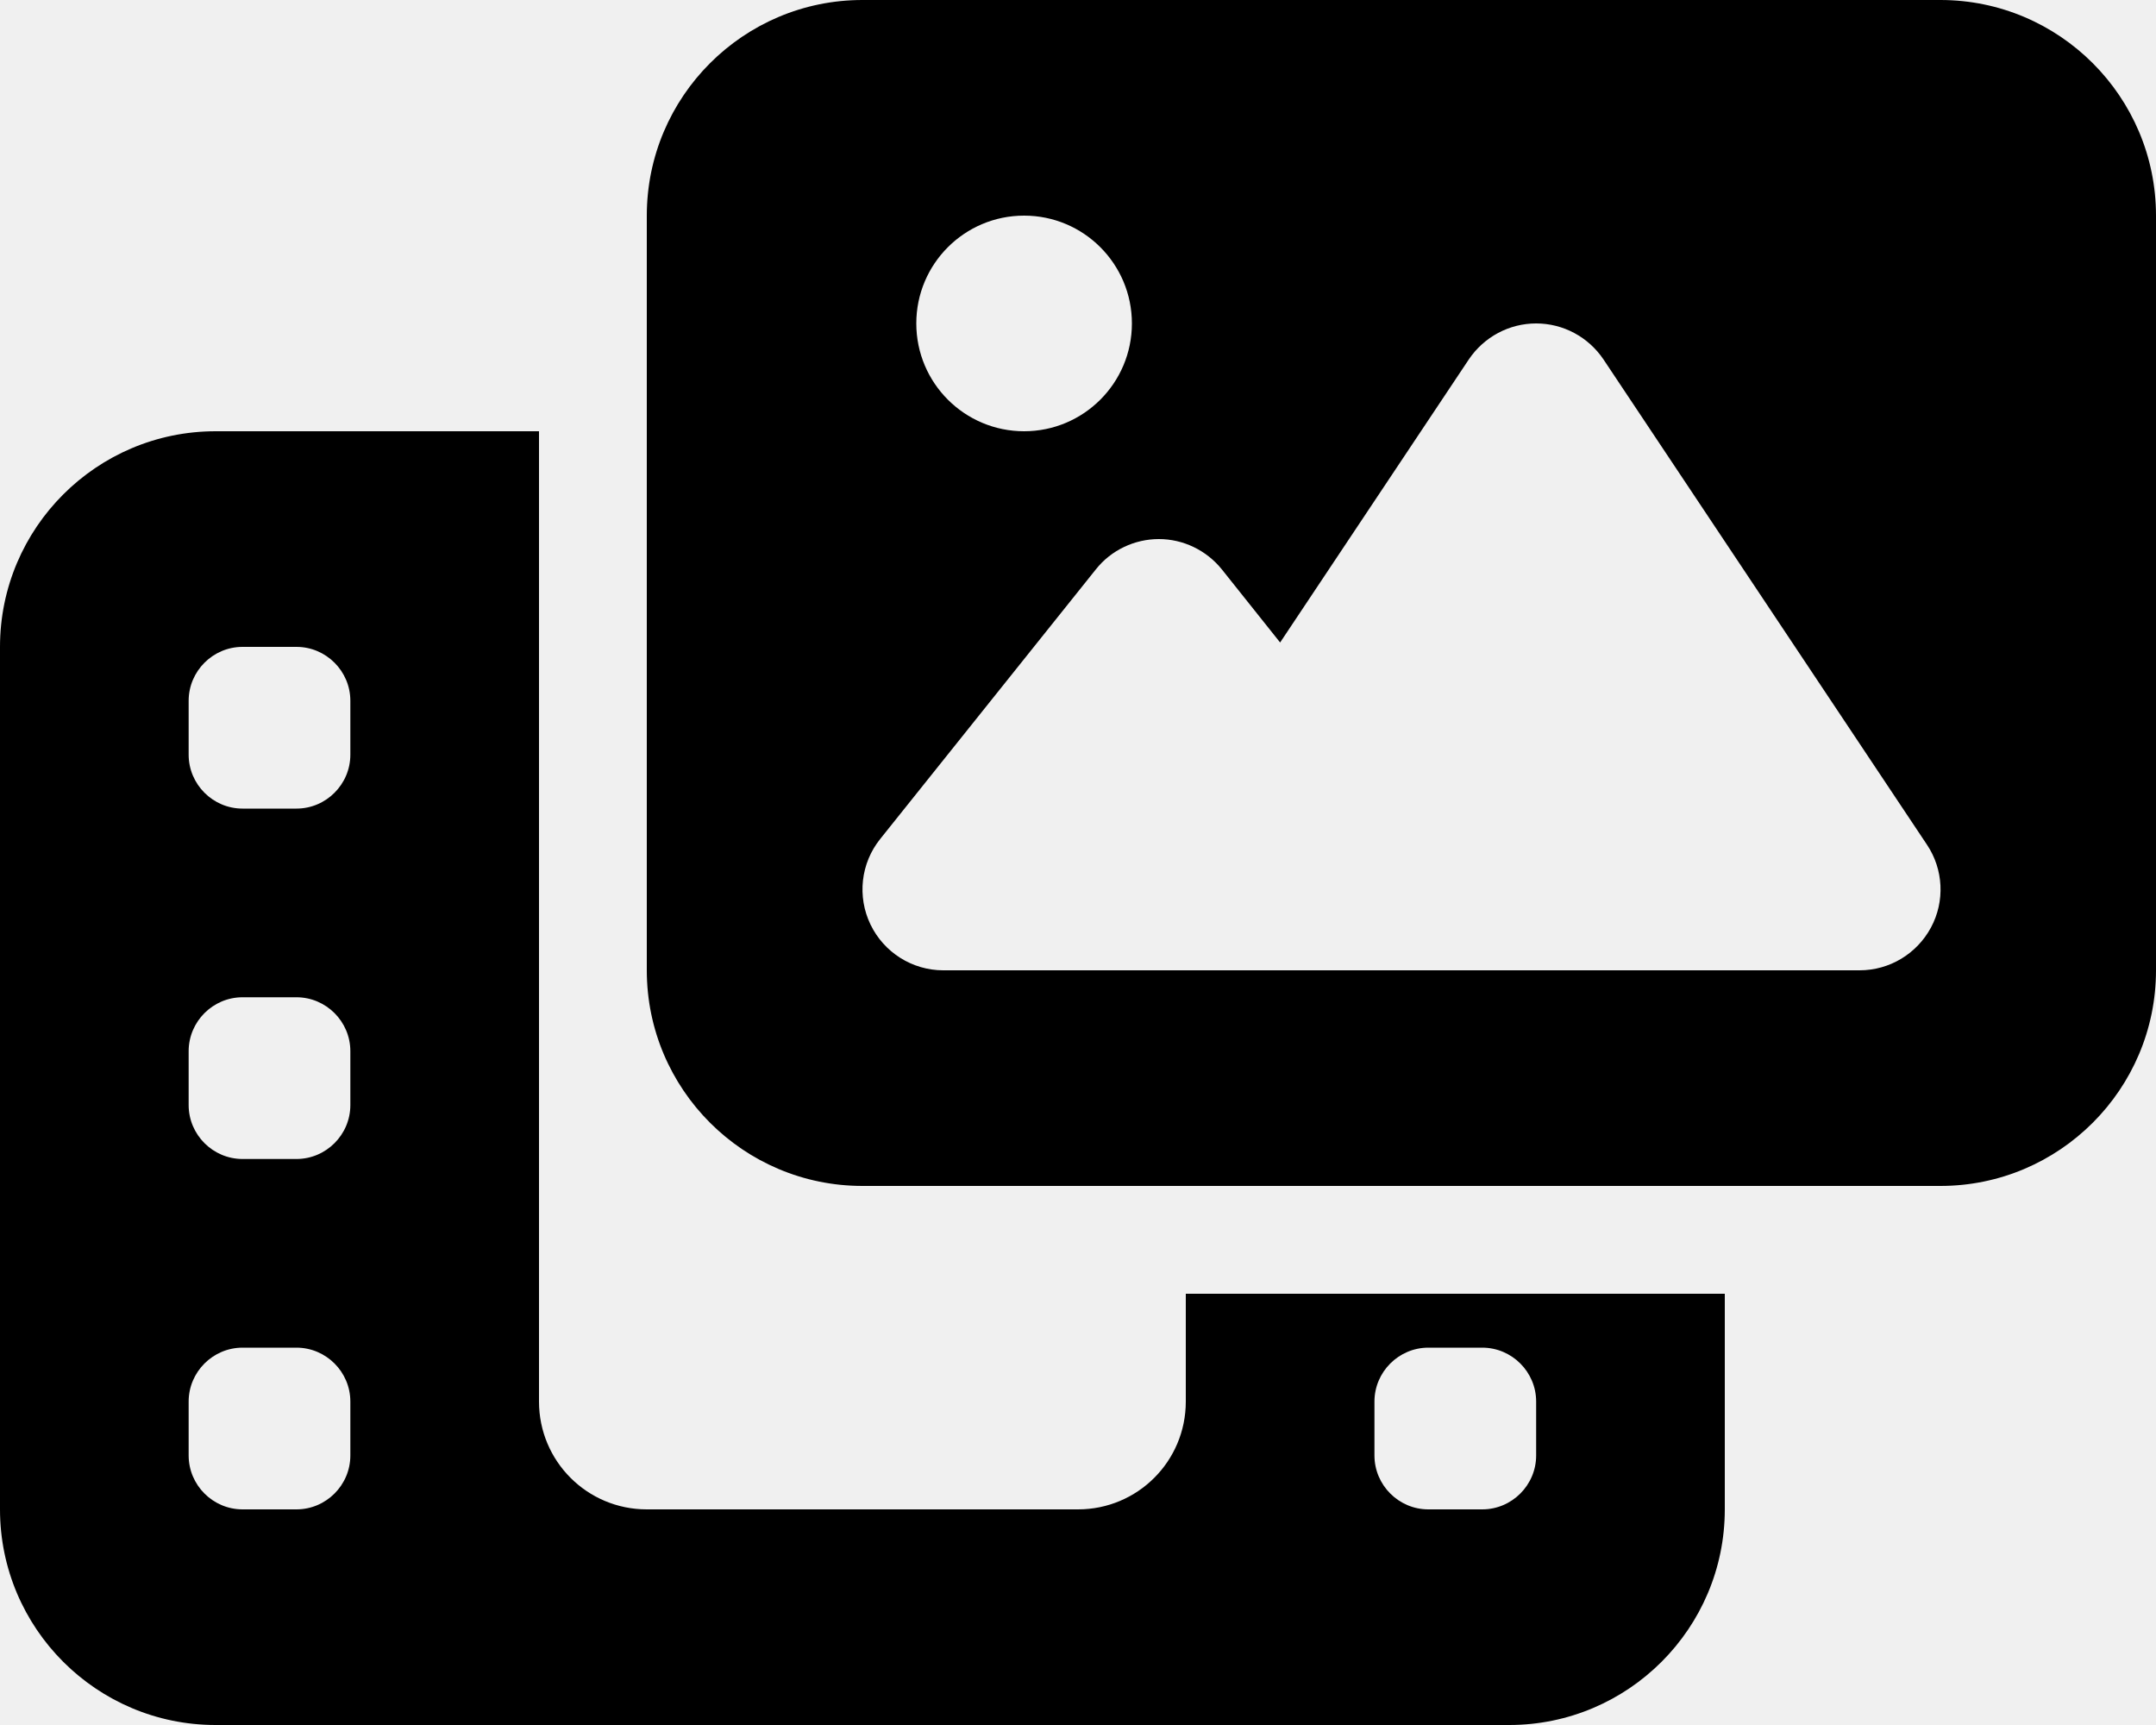
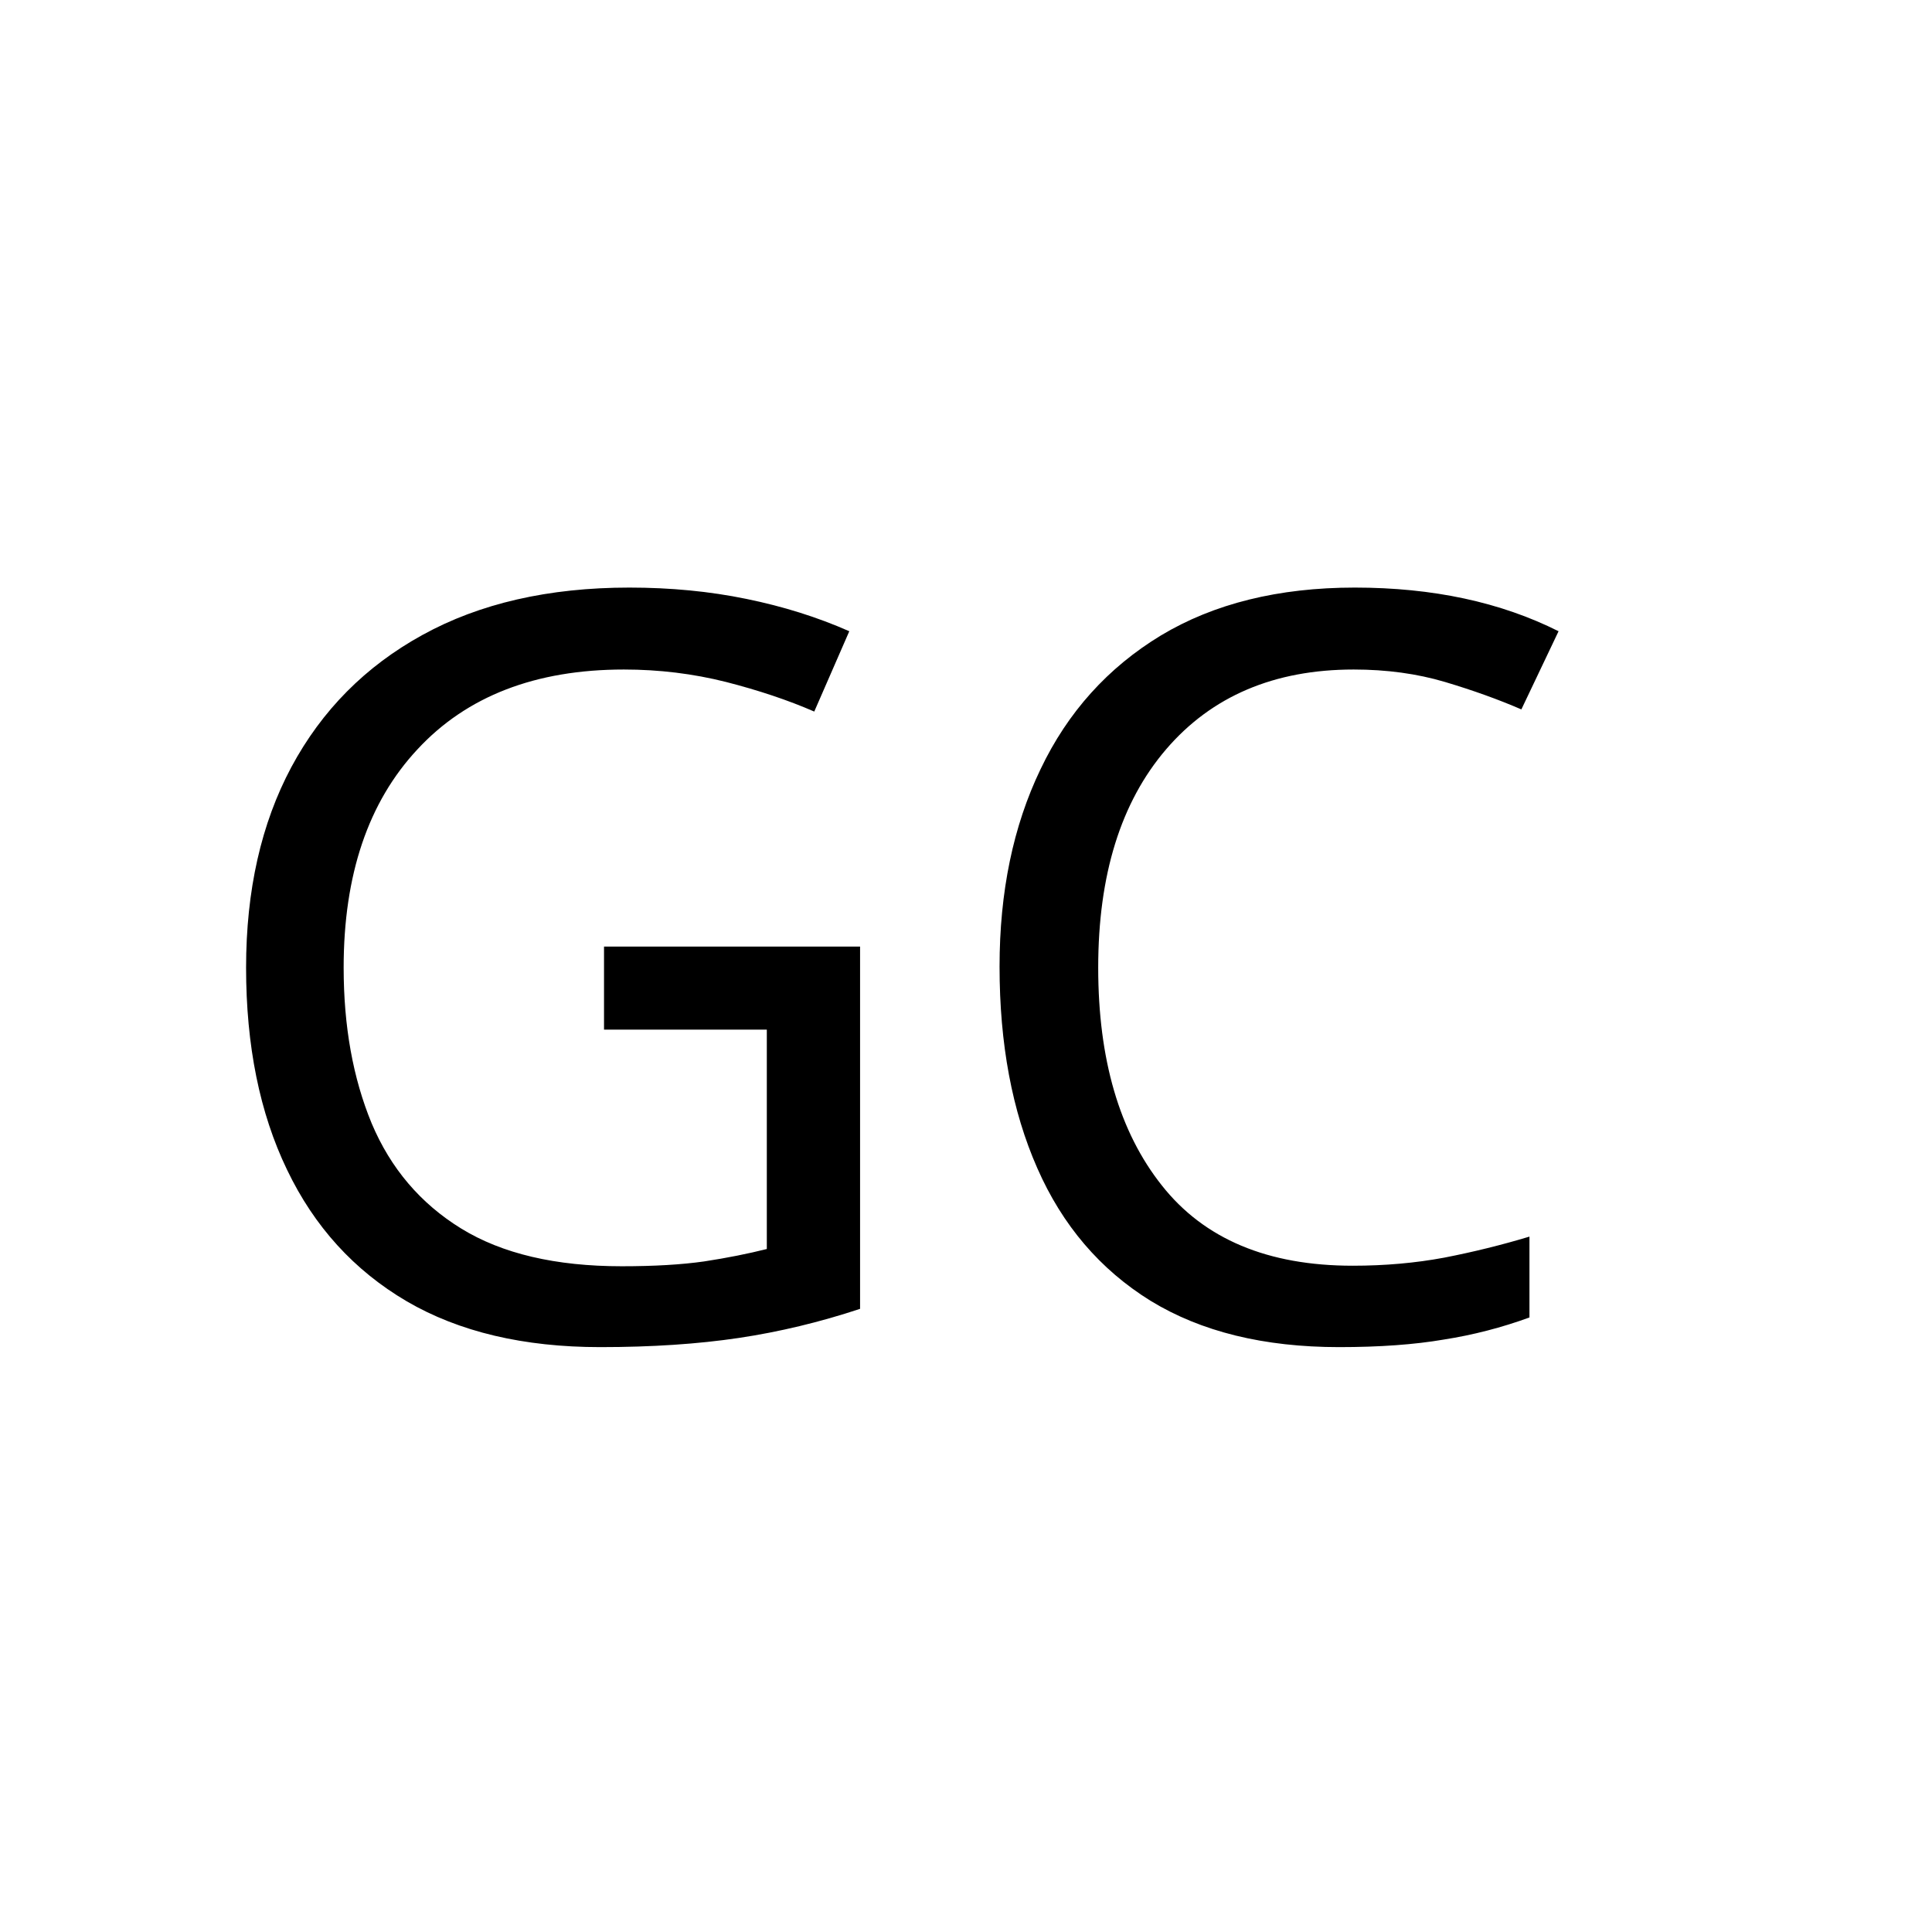
- <svg xmlns="http://www.w3.org/2000/svg" viewBox="0 0 640 512">
-   <path fill="currentColor" d="M256 0H576c35.3 0 64 28.7 64 64V288c0 35.3-28.7 64-64 64H256c-35.3 0-64-28.7-64-64V64c0-35.3 28.7-64 64-64zM476 106.7C471.5 100 464 96 456 96s-15.5 4-20 10.7l-56 84L362.7 169c-4.6-5.7-11.5-9-18.7-9s-14.2 3.3-18.7 9l-64 80c-5.8 7.2-6.9 17.1-2.9 25.4s12.4 13.6 21.6 13.6h80 48H552c8.9 0 17-4.9 21.2-12.7s3.7-17.3-1.2-24.6l-96-144zM336 96a32 32 0 1 0 -64 0 32 32 0 1 0 64 0zM64 128h96V384v32c0 17.7 14.3 32 32 32H320c17.7 0 32-14.3 32-32V384H512v64c0 35.3-28.7 64-64 64H64c-35.3 0-64-28.7-64-64V192c0-35.3 28.7-64 64-64zm8 64c-8.8 0-16 7.2-16 16v16c0 8.8 7.2 16 16 16H88c8.8 0 16-7.2 16-16V208c0-8.8-7.2-16-16-16H72zm0 104c-8.8 0-16 7.2-16 16v16c0 8.8 7.2 16 16 16H88c8.8 0 16-7.2 16-16V312c0-8.8-7.2-16-16-16H72zm0 104c-8.8 0-16 7.2-16 16v16c0 8.8 7.2 16 16 16H88c8.8 0 16-7.2 16-16V416c0-8.8-7.2-16-16-16H72zm336 16v16c0 8.8 7.2 16 16 16h16c8.8 0 16-7.2 16-16V416c0-8.8-7.2-16-16-16H424c-8.8 0-16 7.2-16 16z" />
+ <svg xmlns="http://www.w3.org/2000/svg" width="56" height="56">
+   <g>
+     <rect fill="#fff" id="canvas_background" height="58" width="58" y="-1" x="-1" />
+     <g display="none" overflow="visible" y="0" x="0" height="100%" width="100%" id="canvasGrid">
+       <rect fill="url(#gridpattern)" stroke-width="0" y="0" x="0" height="100%" width="100%" />
+     </g>
+   </g>
+   <g>
+     <path stroke="#000" id="svg_2" d="M256 0H576c35.3 0 64 28.7 64 64V288c0 35.3-28.7 64-64 64H256c-35.3 0-64-28.7-64-64V64c0-35.3 28.7-64 64-64zM476 106.7C471.5 100 464 96 456 96s-15.5 4-20 10.7l-56 84L362.7 169c-4.6-5.7-11.5-9-18.7-9s-14.2 3.3-18.7 9l-64 80c-5.8 7.2-6.9 17.1-2.9 25.4s12.4 13.6 21.6 13.6h80 48H552c8.9 0 17-4.9 21.2-12.7s3.7-17.3-1.2-24.6l-96-144zM336 96a32 32 0 1 0 -64 0 32 32 0 1 0 64 0zM64 128h96V384v32c0 17.7 14.3 32 32 32H320c17.7 0 32-14.3 32-32V384H512v64c0 35.3-28.7 64-64 64H64c-35.3 0-64-28.7-64-64V192c0-35.3 28.7-64 64-64zm8 64c-8.8 0-16 7.2-16 16v16c0 8.8 7.2 16 16 16H88c8.8 0 16-7.2 16-16V208c0-8.8-7.2-16-16-16H72zm0 104c-8.8 0-16 7.2-16 16v16c0 8.8 7.2 16 16 16H88c8.8 0 16-7.2 16-16V312c0-8.8-7.2-16-16-16H72zm0 104c-8.8 0-16 7.2-16 16v16c0 8.8 7.2 16 16 16H88c8.8 0 16-7.2 16-16V416c0-8.8-7.2-16-16-16H72zm336 16v16c0 8.8 7.2 16 16 16h16c8.8 0 16-7.2 16-16V416c0-8.8-7.2-16-16-16H424c-8.8 0-16 7.2-16 16z" />
+     <text font-style="normal" font-weight="normal" xml:space="preserve" text-anchor="start" font-family="'Montserrat Black'" font-size="30" id="svg_1" y="38.75" x="5.305" stroke-width="0" stroke="#000" fill="#000000">GC</text>
+   </g>
</svg>
